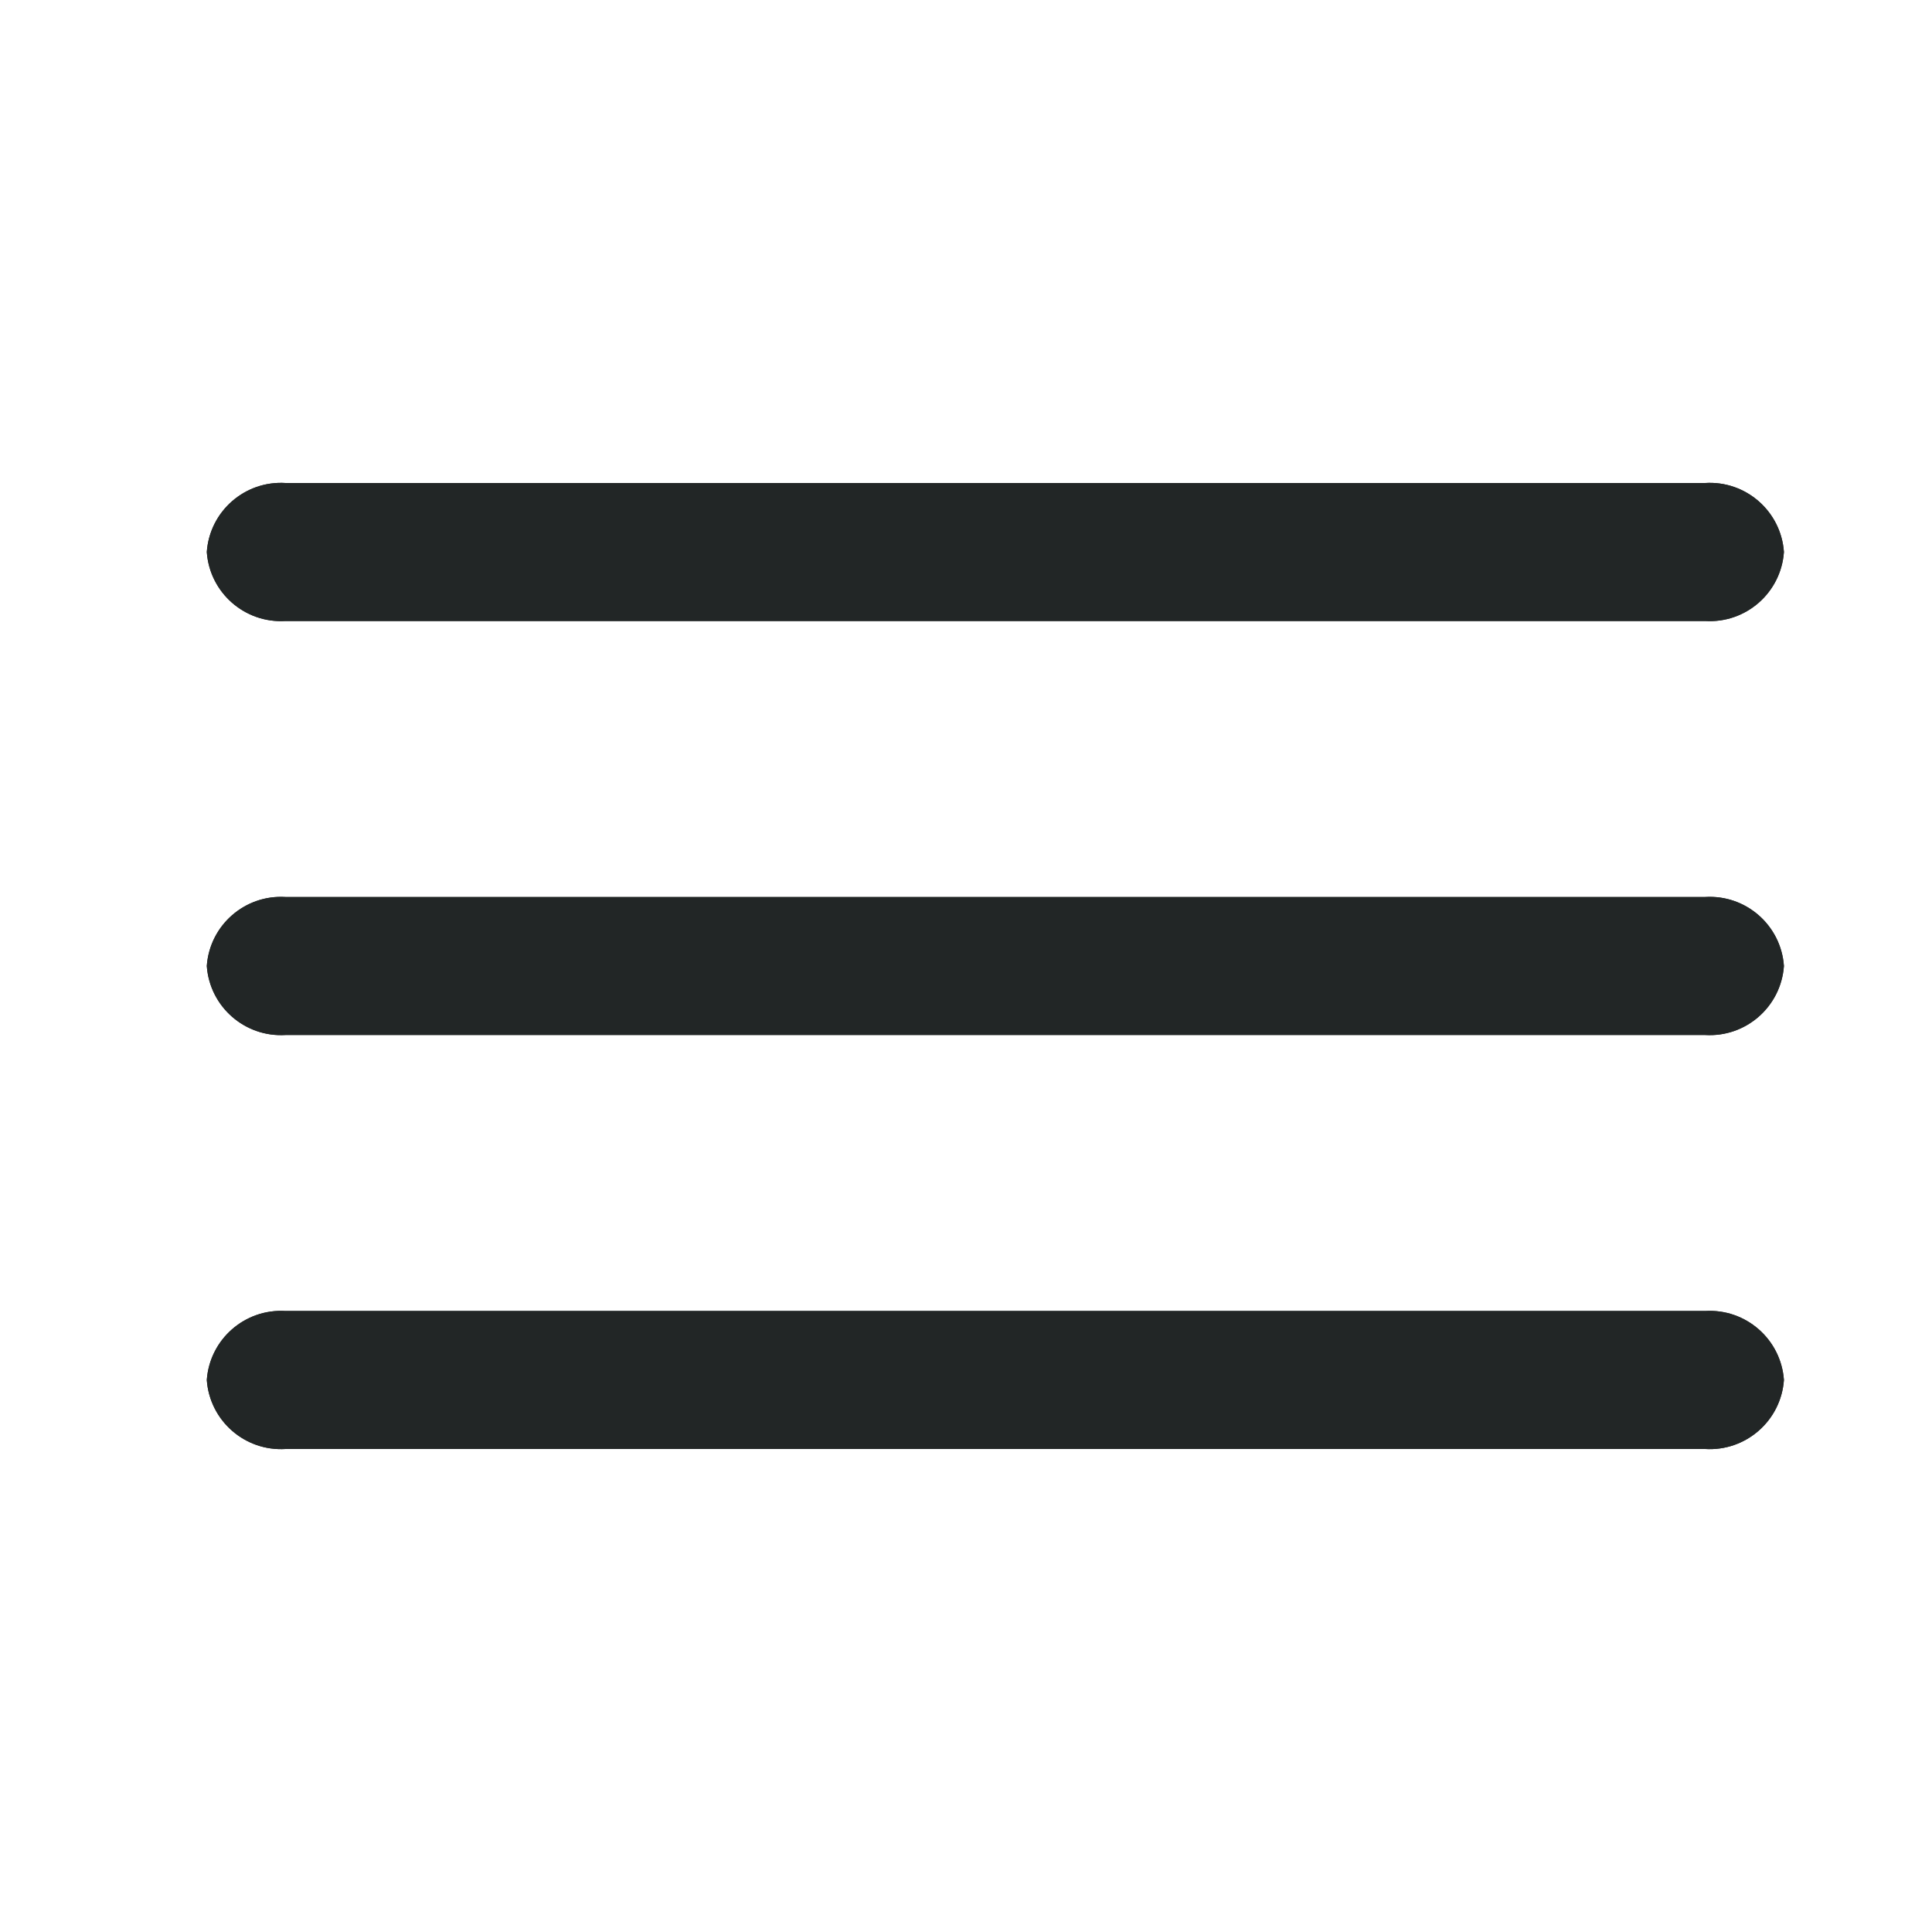
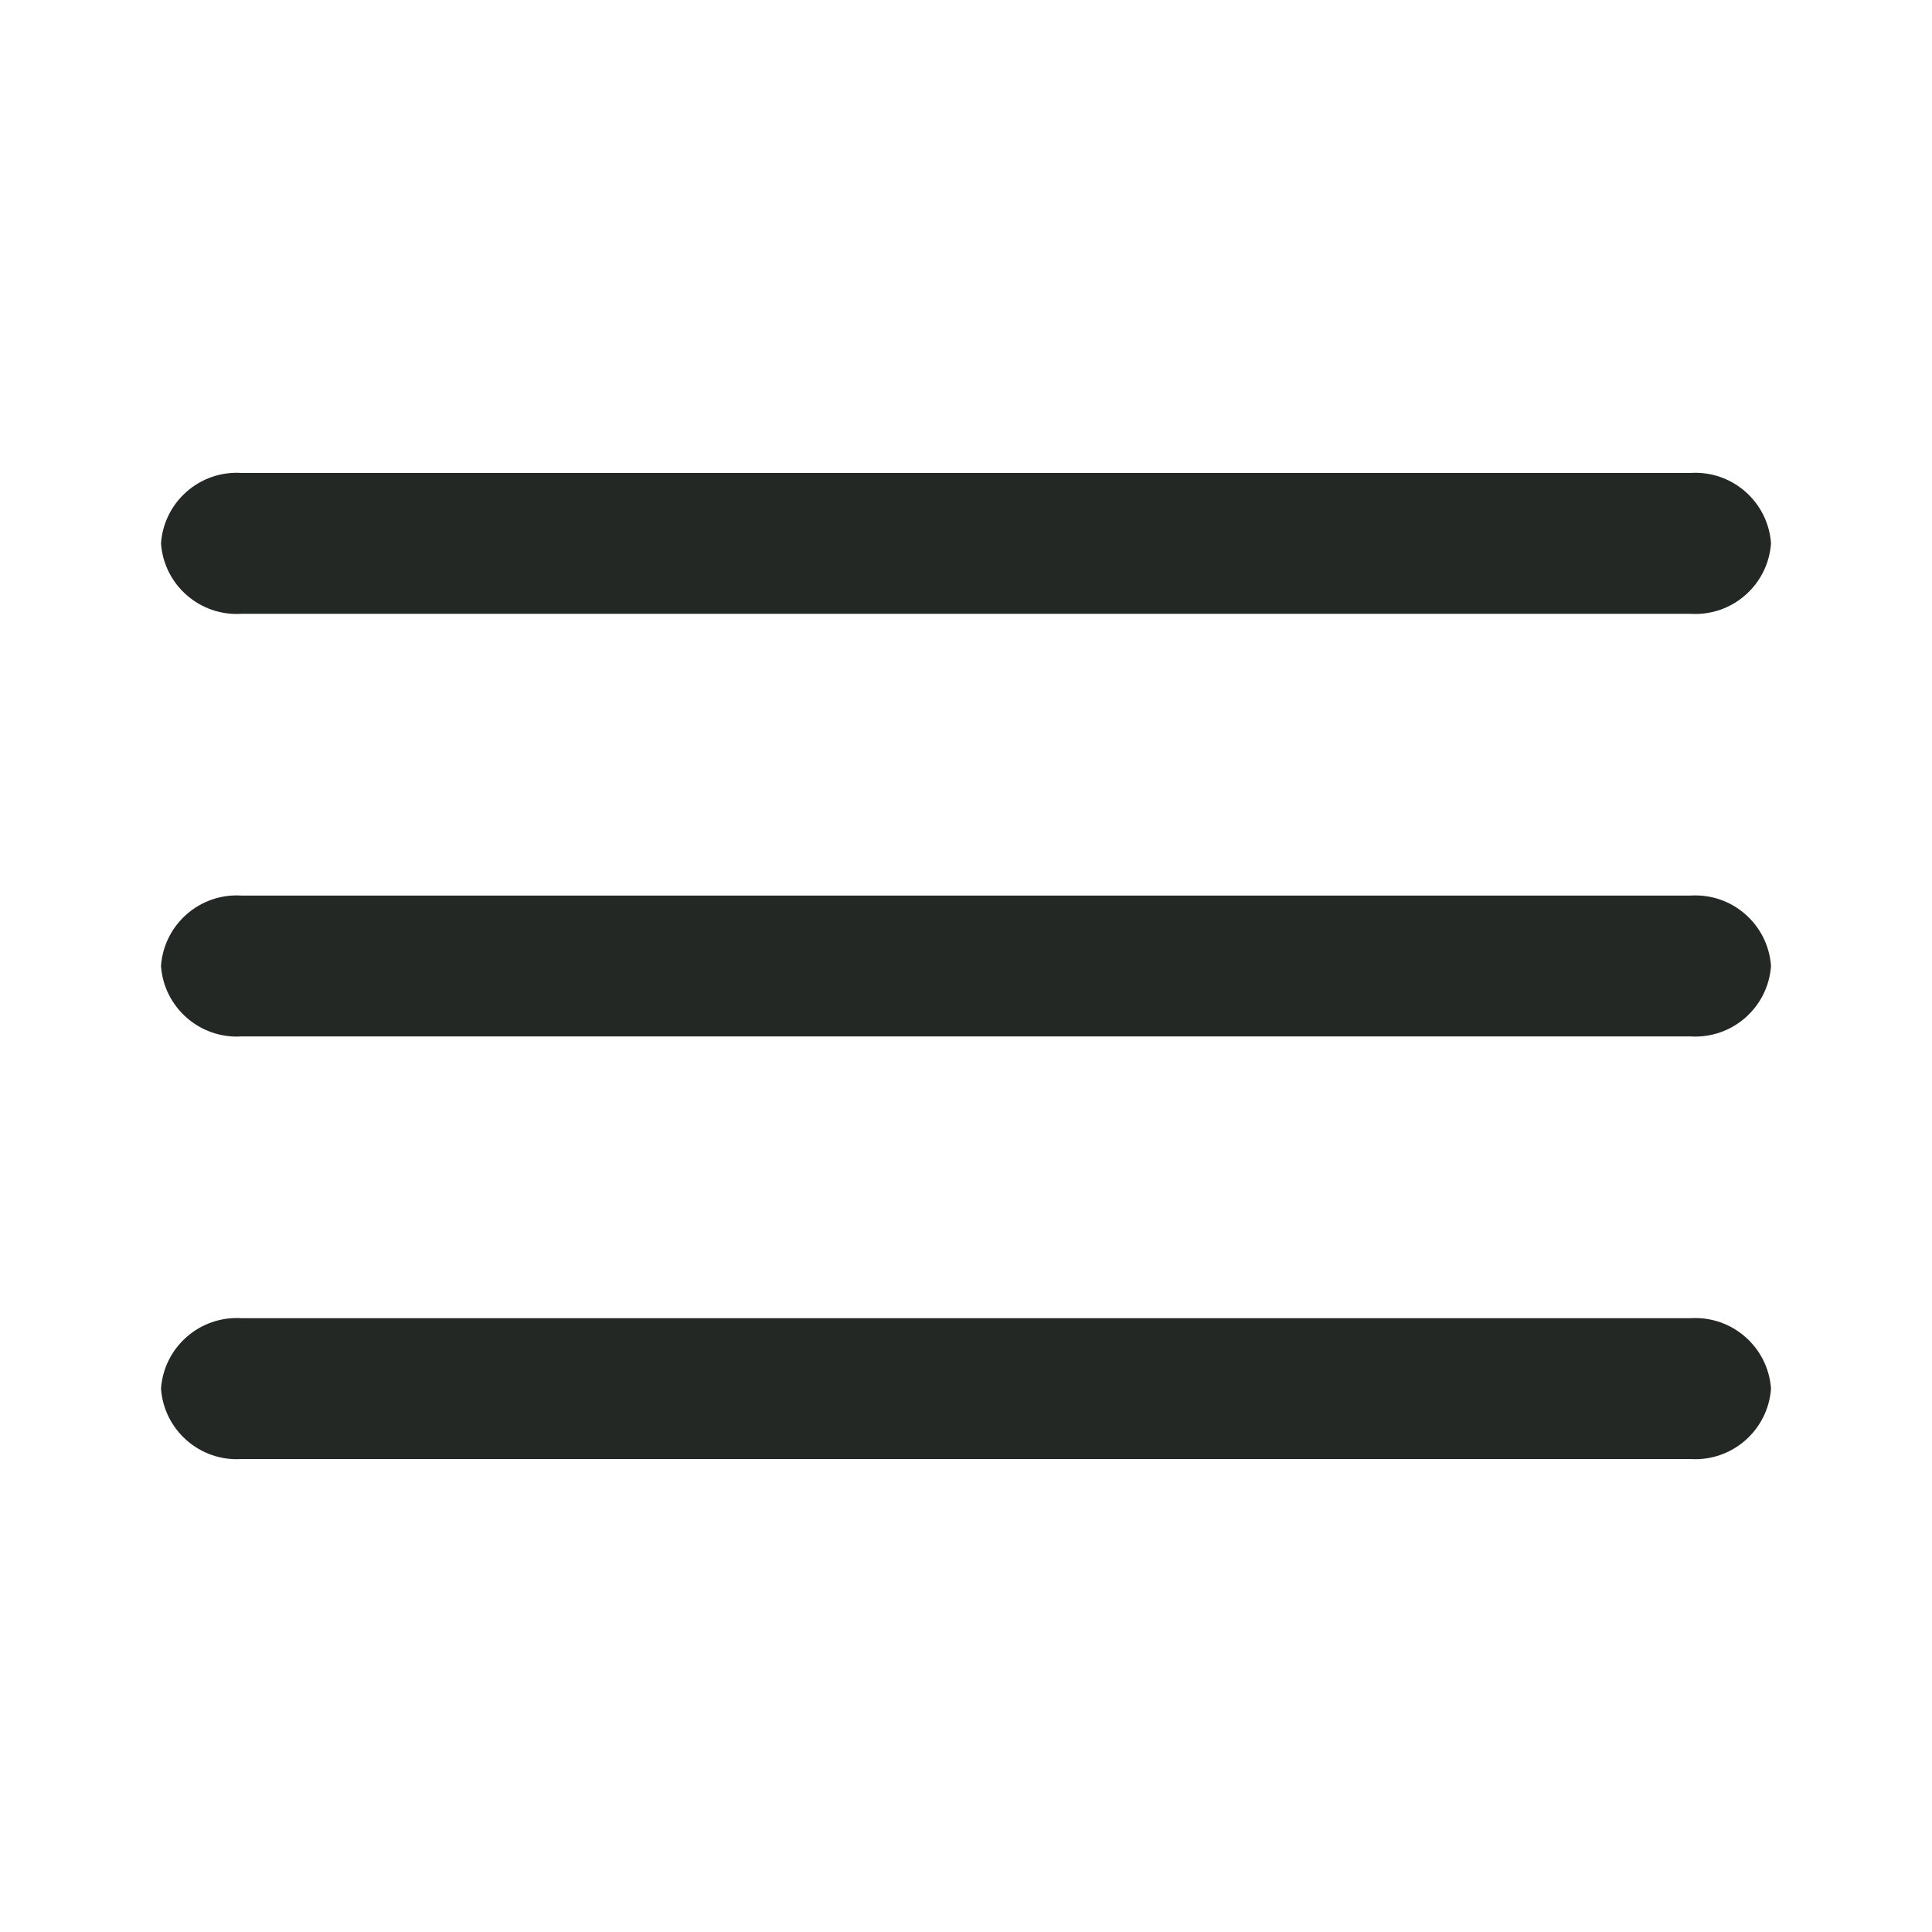
- <svg xmlns="http://www.w3.org/2000/svg" width="28" height="28" viewBox="0 0 28 28">
-   <defs>
-     <clipPath id="clip-path">
-       <path id="Combined_Shape" data-name="Combined Shape" d="M1.143,14A1.079,1.079,0,0,1,0,13a1.079,1.079,0,0,1,1.143-1H21.714a1.079,1.079,0,0,1,1.143,1,1.079,1.079,0,0,1-1.143,1Zm0-6A1.079,1.079,0,0,1,0,7,1.078,1.078,0,0,1,1.143,6H21.714a1.078,1.078,0,0,1,1.143,1,1.079,1.079,0,0,1-1.143,1Zm0-6A1.078,1.078,0,0,1,0,1,1.078,1.078,0,0,1,1.143,0H21.714a1.078,1.078,0,0,1,1.143,1,1.078,1.078,0,0,1-1.143,1Z" fill="#242825" />
-     </clipPath>
-     <filter id="_Icon_Color" x="-59.289" y="-40" width="147.428" height="144" filterUnits="userSpaceOnUse">
-       <feOffset dy="18" input="SourceAlpha" />
-       <feGaussianBlur stdDeviation="20" result="blur" />
-       <feFlood flood-color="#6b67d2" flood-opacity="0.349" />
-       <feComposite operator="in" in2="blur" />
-       <feComposite in="SourceGraphic" />
-     </filter>
-   </defs>
-   <g id="Grupo_20774" data-name="Grupo 20774" transform="translate(1912 4292)">
-     <g id="Icon_menu" data-name="Icon / menu" transform="translate(-1909.003 -4287)">
-       <g id="Grupo_169" data-name="Grupo 169" transform="translate(0 2)">
-         <path id="Combined_Shape-2" data-name="Combined Shape" d="M1.143,14A1.079,1.079,0,0,1,0,13a1.079,1.079,0,0,1,1.143-1H21.714a1.079,1.079,0,0,1,1.143,1,1.079,1.079,0,0,1-1.143,1Zm0-6A1.079,1.079,0,0,1,0,7,1.078,1.078,0,0,1,1.143,6H21.714a1.078,1.078,0,0,1,1.143,1,1.079,1.079,0,0,1-1.143,1Zm0-6A1.078,1.078,0,0,1,0,1,1.078,1.078,0,0,1,1.143,0H21.714a1.078,1.078,0,0,1,1.143,1,1.078,1.078,0,0,1-1.143,1Z" fill="#242825" />
-         <g id="Enmascarar_grupo_169" data-name="Enmascarar grupo 169" clip-path="url(#clip-path)">
-           <g transform="matrix(1, 0, 0, 1, -3, -7)" filter="url(#_Icon_Color)">
-             <rect id="_Icon_Color-2" data-name="↳ Icon Color" width="27.428" height="24" transform="translate(0.71 2)" fill="#242825" />
-           </g>
-         </g>
-       </g>
-     </g>
-     <rect id="Rectángulo_3615" data-name="Rectángulo 3615" width="28" height="28" transform="translate(-1912 -4292)" fill="none" />
-   </g>
+ <svg xmlns="http://www.w3.org/2000/svg" width="120" height="120" version="1.1" viewBox="0 0 120 120">
+   <path d="m15.001 90.625a4.721 4.721 0 0 1-5.001-4.375 4.721 4.721 0 0 1 5.001-4.375h89.999a4.721 4.721 0 0 1 5.001 4.375 4.721 4.721 0 0 1-5.001 4.375zm0-26.25a4.721 4.721 0 0 1-5.001-4.375 4.716 4.716 0 0 1 5.001-4.375h89.999a4.716 4.716 0 0 1 5.001 4.375 4.721 4.721 0 0 1-5.001 4.375zm0-26.25a4.716 4.716 0 0 1-5.001-4.375 4.716 4.716 0 0 1 5.001-4.375h89.999a4.716 4.716 0 0 1 5.001 4.375 4.716 4.716 0 0 1-5.001 4.375z" fill="#242825" stroke-width="4.375" data-name="Combined Shape" />
</svg>
